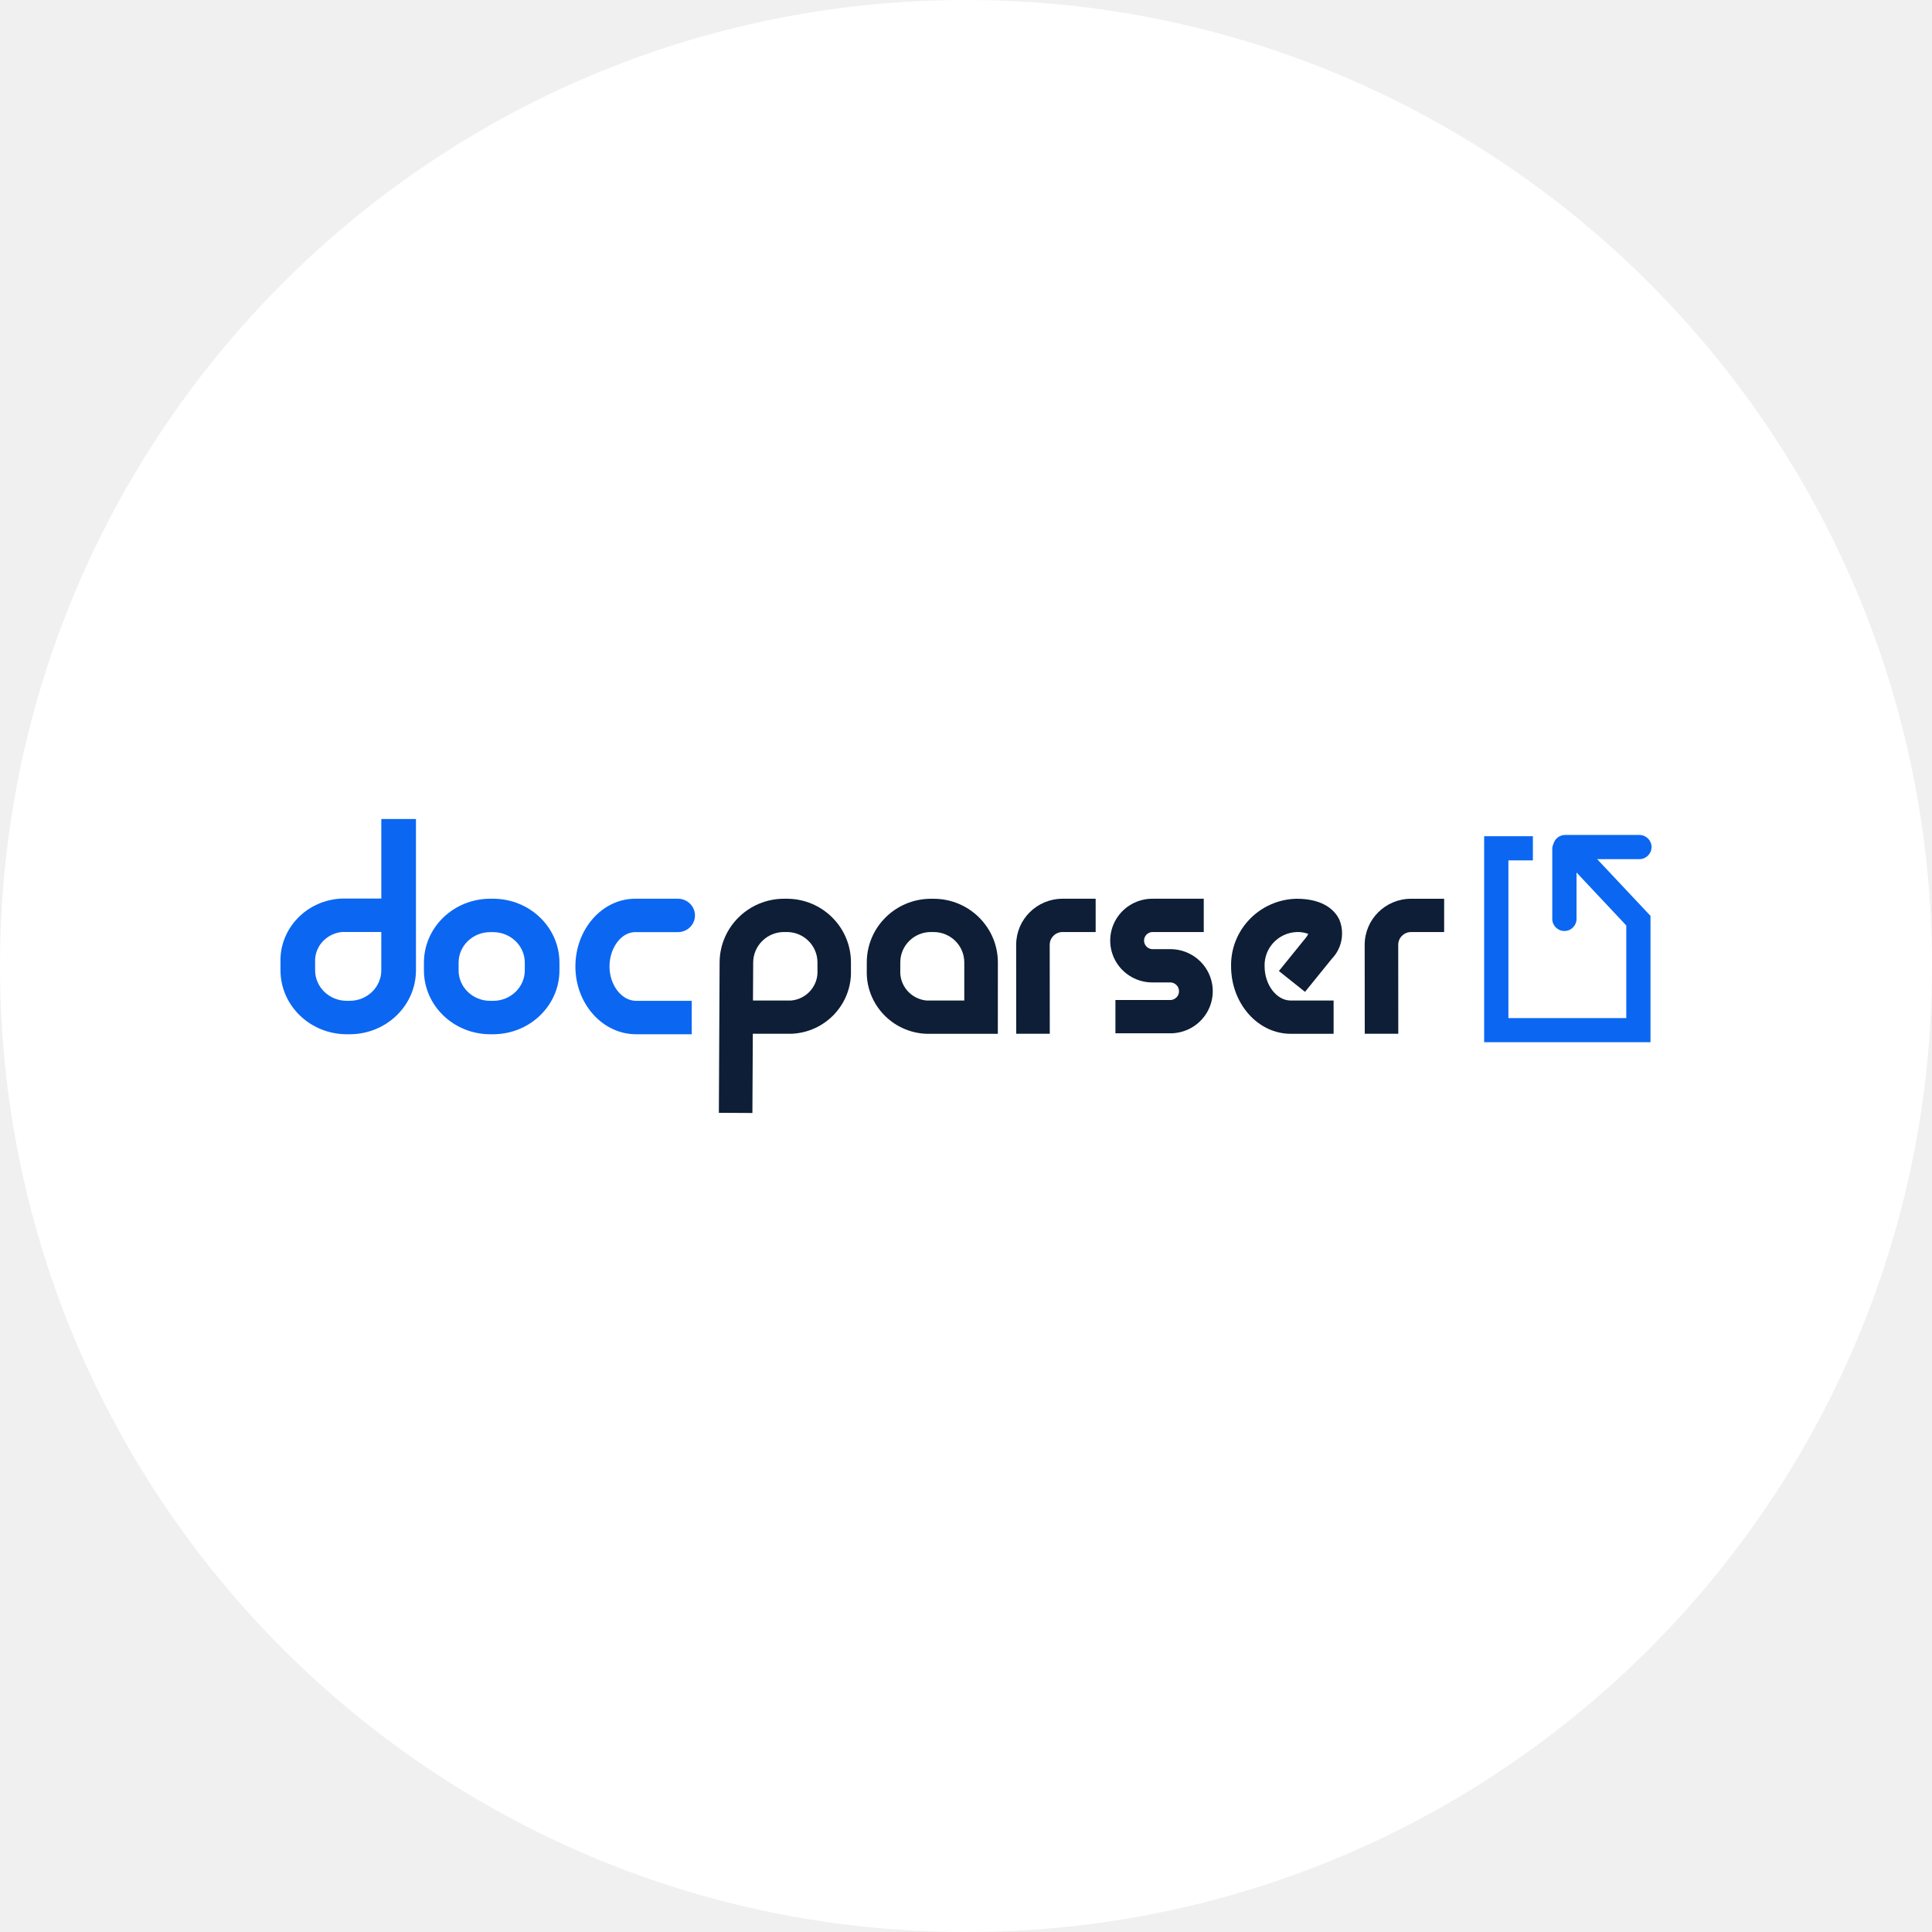
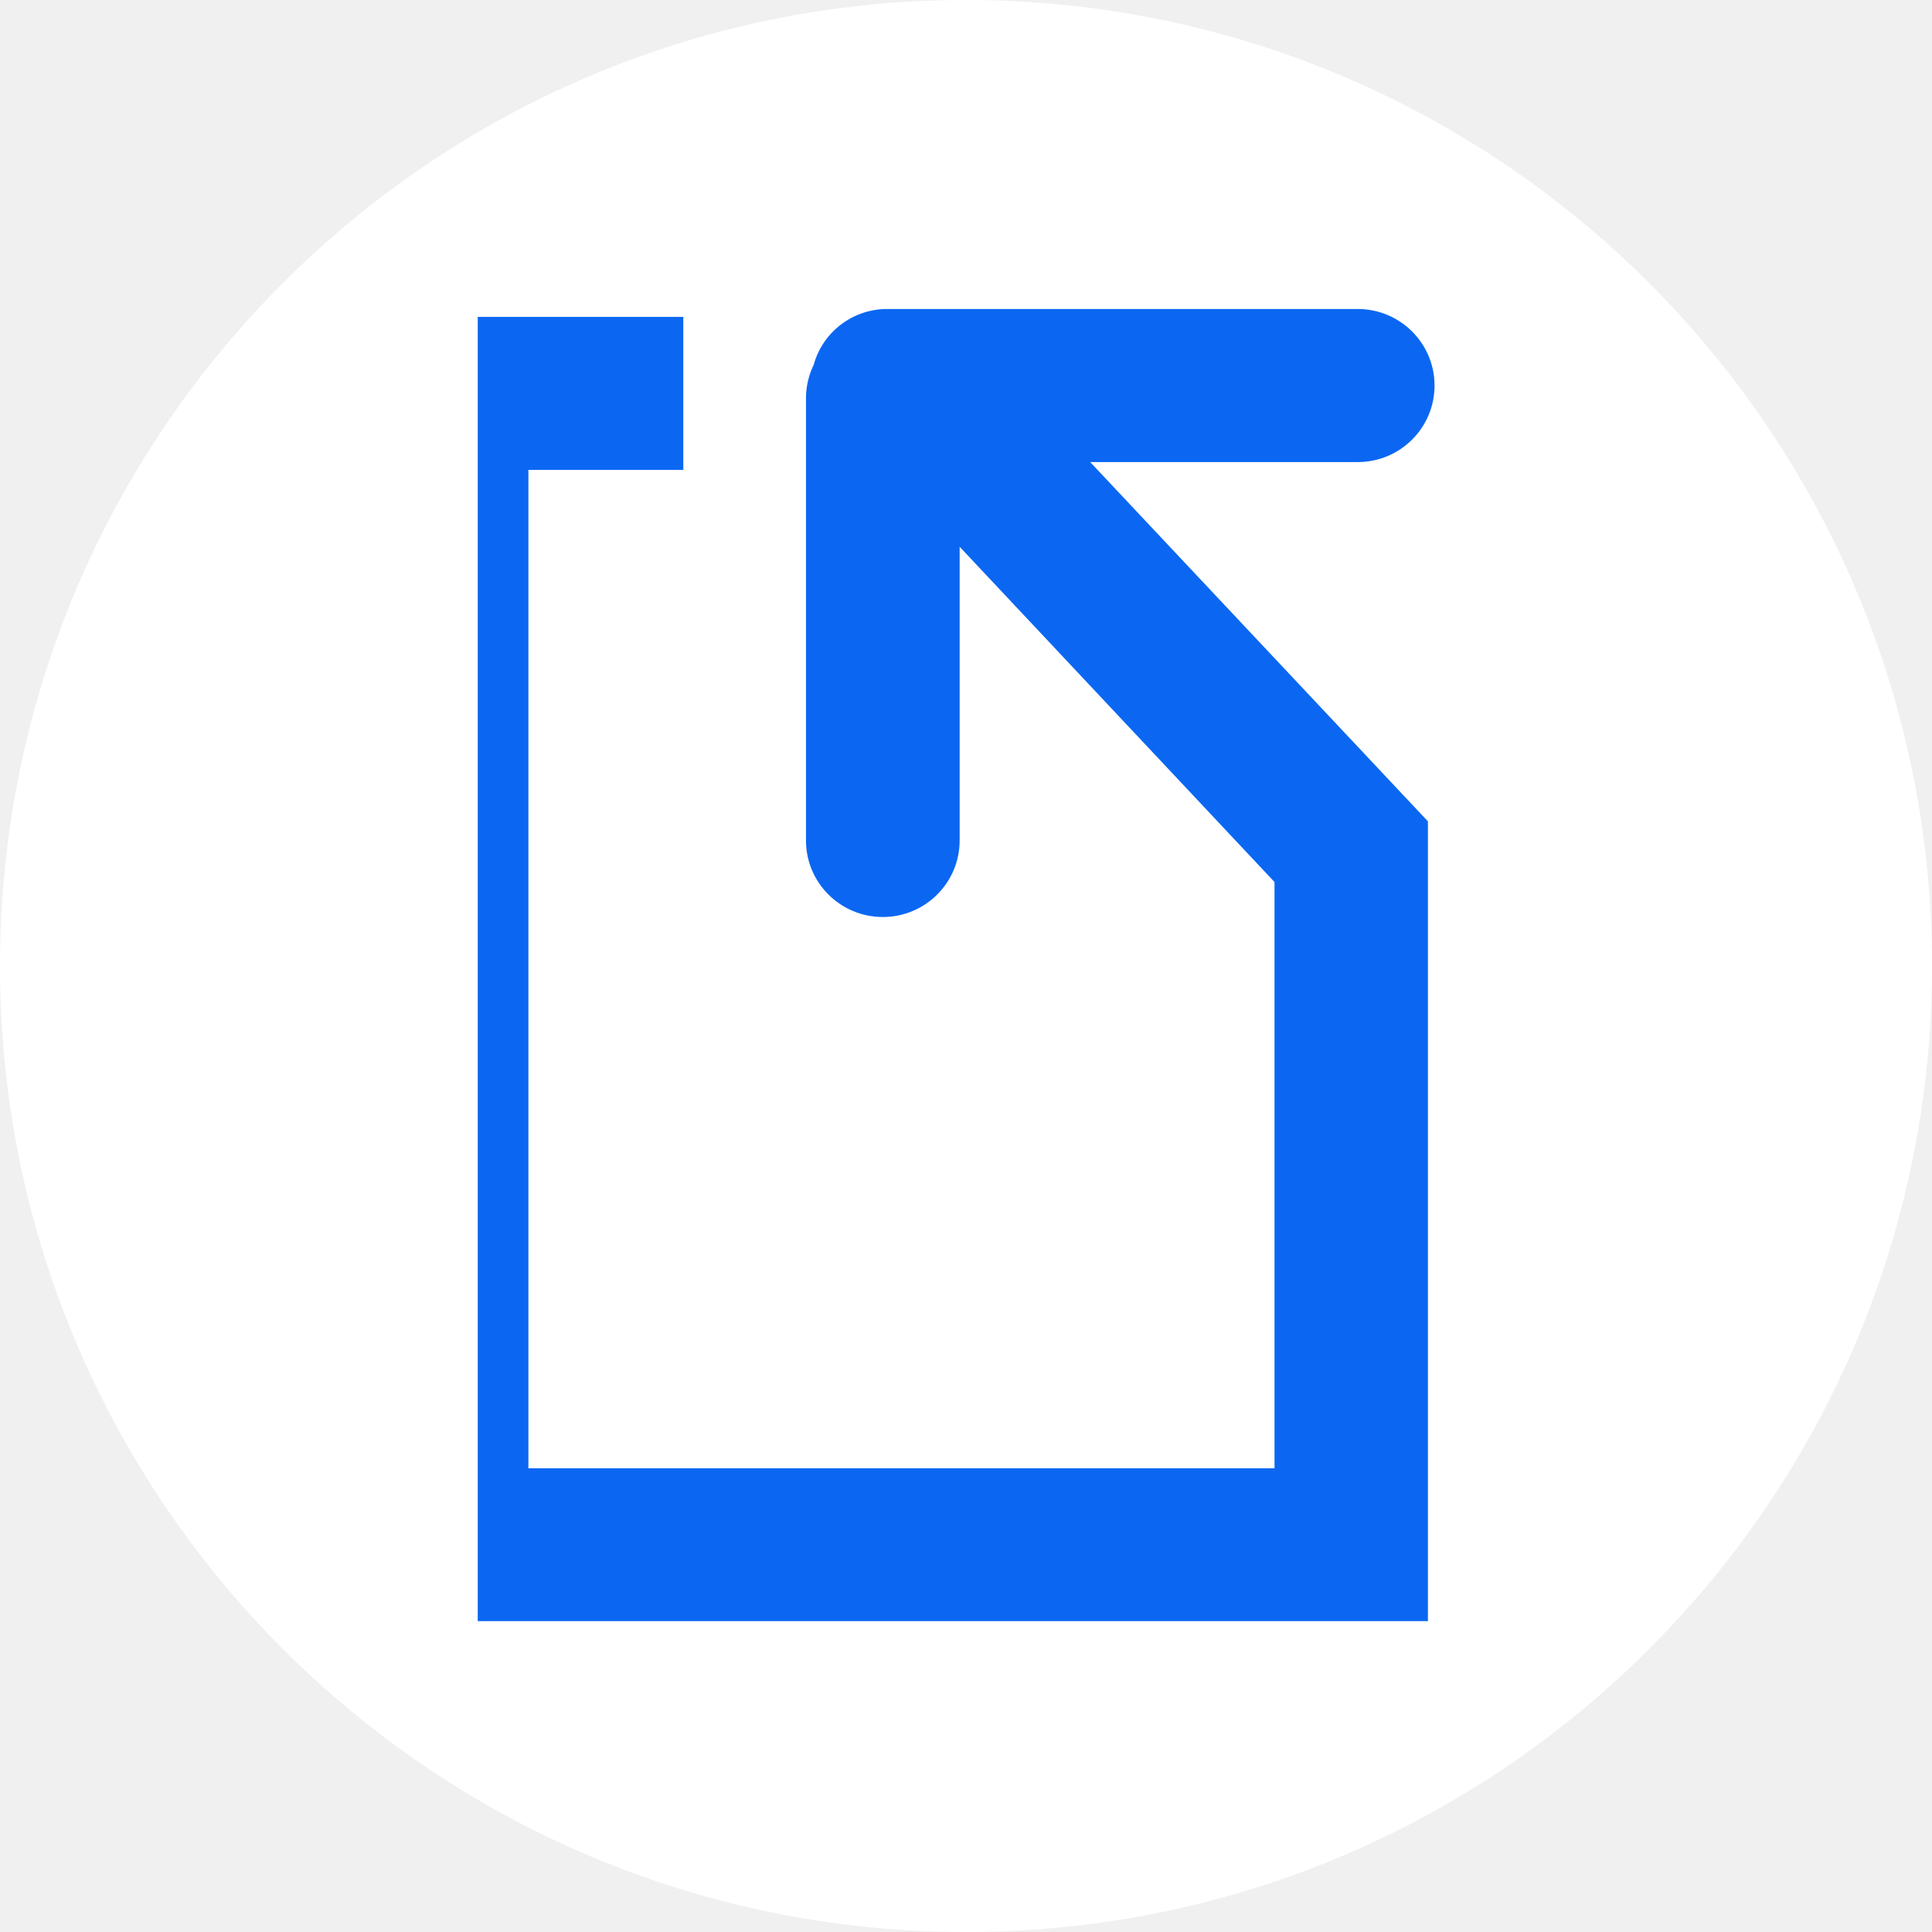
<svg xmlns="http://www.w3.org/2000/svg" width="62" height="62" viewBox="0 0 62 62" fill="none">
  <circle cx="31" cy="31" r="31" fill="#fff" />
-   <g transform="translate(9 26.2831) scale(0.148372)" fill-rule="nonzero">
-     <g transform="translate(94.82759 17.24138)" fill="#0D1E36">
-       <path d="M64.311,29.205 L64.298,9.955 C64.303,4.464 68.785,0.011 74.319,0.002 L81.491,0.002 L81.491,7.201 L74.317,7.201 C72.793,7.212 71.561,8.437 71.553,9.949 L71.568,29.199 L64.311,29.205 Z" />
-       <path d="M139.694,29.205 L139.679,9.955 C139.684,4.465 144.166,0.014 149.698,0.006 L156.865,0.006 L156.865,7.206 L149.698,7.206 C148.174,7.214 146.942,8.437 146.934,9.949 L146.948,29.201 L139.694,29.205 Z" />
-       <path d="M54.166,29.215 L44.89,29.215 C37.508,28.934 31.742,22.786 31.989,15.459 L31.989,13.767 C31.997,6.173 38.198,0.019 45.85,0.01 L46.484,0.01 C54.133,0.027 60.329,6.178 60.341,13.769 L60.333,29.215 L54.166,29.215 L54.166,29.215 Z M45.85,7.201 C42.199,7.203 39.24,10.138 39.236,13.761 L39.236,15.452 C39.039,18.79 41.533,21.686 44.885,22.012 L53.079,22.012 L53.079,13.759 C53.067,10.146 50.121,7.219 46.48,7.204 L45.846,7.204 L45.85,7.201 Z" />
-       <path d="M97.509,29.106 L85.769,29.106 L85.769,21.907 L97.509,21.907 C98.215,21.94 98.883,21.585 99.246,20.983 C99.608,20.381 99.608,19.629 99.246,19.028 C98.883,18.426 98.215,18.071 97.509,18.103 L93.956,18.103 C90.651,18.174 87.567,16.465 85.893,13.635 C84.22,10.806 84.22,7.3 85.893,4.47 C87.567,1.641 90.651,-0.069 93.956,0.002 L104.872,0.002 L104.872,7.201 L93.956,7.201 C93.26,7.155 92.595,7.497 92.233,8.089 C91.87,8.681 91.87,9.424 92.233,10.016 C92.595,10.608 93.26,10.951 93.956,10.904 L97.507,10.904 C100.817,10.854 103.897,12.578 105.567,15.415 C107.236,18.251 107.236,21.761 105.567,24.598 C103.897,27.434 100.817,29.158 97.507,29.108 L97.509,29.106 Z" />
-       <path d="M132.96,29.215 L123.684,29.215 C116.569,29.215 110.783,22.662 110.783,14.613 C110.645,6.697 116.987,0.163 124.963,0.004 C131.097,0.004 133.383,2.821 134.191,4.502 C135.387,7.408 134.748,10.74 132.558,13.005 L126.776,20.142 L121.123,15.635 L126.903,8.499 C127.132,8.225 127.328,7.925 127.485,7.604 C126.679,7.305 125.821,7.17 124.961,7.208 C120.992,7.364 117.896,10.673 118.033,14.613 C118.033,18.628 120.619,22.018 123.682,22.018 L132.958,22.018 L132.958,29.215 L132.96,29.215 Z" />
-       <path d="M7.25,46.341 L-0.004,46.305 L0.157,13.744 C0.211,6.152 6.418,0.02 14.069,0.002 L14.703,0.002 C22.355,0.01 28.556,6.164 28.564,13.759 L28.564,15.45 C28.811,22.778 23.045,28.926 15.663,29.207 L7.339,29.207 L7.25,46.341 Z M7.373,22.012 L15.672,22.012 C19.024,21.686 21.519,18.79 21.321,15.452 L21.321,13.761 C21.317,10.14 18.36,7.205 14.712,7.201 L14.077,7.201 C10.417,7.209 7.446,10.143 7.419,13.775 L7.373,22.012 Z" />
+   <svg x="15.331" y="9" width="31.338" height="44" viewBox="48.15 26.65 4.95 6.95">
+     <g transform="translate(9 26.2831) scale(0.148372)" fill-rule="nonzero">
+       <g transform="translate(94.82759 17.24138)" fill="#0D1E36">
+         <path d="M64.311,29.205 L64.298,9.955 C64.303,4.464 68.785,0.011 74.319,0.002 L81.491,0.002 L81.491,7.201 L74.317,7.201 C72.793,7.212 71.561,8.437 71.553,9.949 L71.568,29.199 L64.311,29.205 Z" />
+         <path d="M139.694,29.205 L139.679,9.955 C139.684,4.465 144.166,0.014 149.698,0.006 L156.865,0.006 L156.865,7.206 L149.698,7.206 C148.174,7.214 146.942,8.437 146.934,9.949 L146.948,29.201 L139.694,29.205 Z" />
+         <path d="M54.166,29.215 L44.89,29.215 C37.508,28.934 31.742,22.786 31.989,15.459 L31.989,13.767 C31.997,6.173 38.198,0.019 45.85,0.01 L46.484,0.01 C54.133,0.027 60.329,6.178 60.341,13.769 L60.333,29.215 L54.166,29.215 L54.166,29.215 Z M45.85,7.201 C42.199,7.203 39.24,10.138 39.236,13.761 L39.236,15.452 C39.039,18.79 41.533,21.686 44.885,22.012 L53.079,22.012 L53.079,13.759 C53.067,10.146 50.121,7.219 46.48,7.204 L45.846,7.204 L45.85,7.201 Z" />
+         <path d="M97.509,29.106 L85.769,29.106 L85.769,21.907 L97.509,21.907 C98.215,21.94 98.883,21.585 99.246,20.983 C99.608,20.381 99.608,19.629 99.246,19.028 C98.883,18.426 98.215,18.071 97.509,18.103 L93.956,18.103 C90.651,18.174 87.567,16.465 85.893,13.635 C84.22,10.806 84.22,7.3 85.893,4.47 C87.567,1.641 90.651,-0.069 93.956,0.002 L104.872,0.002 L104.872,7.201 L93.956,7.201 C93.26,7.155 92.595,7.497 92.233,8.089 C91.87,8.681 91.87,9.424 92.233,10.016 C92.595,10.608 93.26,10.951 93.956,10.904 L97.507,10.904 C100.817,10.854 103.897,12.578 105.567,15.415 C107.236,18.251 107.236,21.761 105.567,24.598 C103.897,27.434 100.817,29.158 97.507,29.108 L97.509,29.106 Z" />
+         <path d="M132.96,29.215 L123.684,29.215 C116.569,29.215 110.783,22.662 110.783,14.613 C110.645,6.697 116.987,0.163 124.963,0.004 C131.097,0.004 133.383,2.821 134.191,4.502 C135.387,7.408 134.748,10.74 132.558,13.005 L126.776,20.142 L121.123,15.635 L126.903,8.499 C127.132,8.225 127.328,7.925 127.485,7.604 C126.679,7.305 125.821,7.17 124.961,7.208 C120.992,7.364 117.896,10.673 118.033,14.613 C118.033,18.628 120.619,22.018 123.682,22.018 L132.958,22.018 L132.958,29.215 L132.96,29.215 Z" />
+         <path d="M7.25,46.341 L-0.004,46.305 L0.157,13.744 C0.211,6.152 6.418,0.02 14.069,0.002 L14.703,0.002 C22.355,0.01 28.556,6.164 28.564,13.759 L28.564,15.45 C28.811,22.778 23.045,28.926 15.663,29.207 L7.339,29.207 L7.25,46.341 Z M7.373,22.012 L15.672,22.012 C19.024,21.686 21.519,18.79 21.321,15.452 L21.321,13.761 C21.317,10.14 18.36,7.205 14.712,7.201 L14.077,7.201 C10.417,7.209 7.446,10.143 7.419,13.775 L7.373,22.012 Z" />
+       </g>
+       <path d="M71.17,31.897 C71.17,27.867 73.712,24.465 76.72,24.465 L85.968,24.465 C88.004,24.465 89.655,22.848 89.655,20.853 C89.655,18.858 88.004,17.241 85.968,17.241 L76.72,17.241 C69.593,17.241 63.793,23.818 63.793,31.897 C63.793,39.975 69.679,46.552 76.912,46.552 L88.955,46.552 L88.955,39.326 L76.916,39.326 C73.8,39.328 71.17,35.926 71.17,31.897 Z" fill="#0B67F2" />
+       <path d="M14.989,46.552 L14.334,46.552 C6.425,46.546 0.015,40.358 0.008,32.723 L0.008,31.023 C-0.245,23.66 5.71,17.482 13.335,17.2 L21.816,17.2 L21.816,0 L29.31,0 L29.31,32.723 C29.303,40.357 22.896,46.544 14.989,46.552 Z M13.335,24.435 C9.872,24.762 7.295,27.673 7.499,31.027 L7.499,32.727 C7.503,36.366 10.558,39.315 14.327,39.319 L14.982,39.319 C18.752,39.315 21.806,36.366 21.81,32.727 L21.81,24.435 L13.335,24.435 Z" fill="#0B67F2" />
+       <path d="M46.008,46.552 L45.367,46.552 C37.455,46.544 31.043,40.367 31.034,32.745 L31.034,31.048 C31.043,23.426 37.455,17.25 45.367,17.241 L46.023,17.241 C53.932,17.259 60.336,23.435 60.345,31.054 L60.345,32.754 C60.326,40.371 53.916,46.54 46.008,46.552 Z M45.367,24.465 C41.594,24.468 38.537,27.413 38.533,31.048 L38.533,32.745 C38.537,36.38 41.594,39.325 45.367,39.328 L46.008,39.328 C49.782,39.324 52.841,36.379 52.848,32.743 L52.848,31.043 C52.835,27.418 49.789,24.482 46.025,24.467 L45.369,24.467 L45.367,24.465 Z" fill="#0B67F2" />
+       <path d="M293.927,8.678 C295.377,8.678 296.552,7.507 296.552,6.063 C296.552,4.619 295.377,3.448 293.927,3.448 L277.825,3.448 C276.662,3.46 275.648,4.239 275.341,5.356 C275.173,5.701 275.084,6.078 275.078,6.461 L275.078,21.605 C275.078,23.049 276.254,24.22 277.703,24.22 C279.153,24.22 280.328,23.049 280.328,21.605 L280.328,11.571 L291.085,23.025 L291.085,43.053 L265.594,43.053 L265.594,8.946 L270.887,8.946 L270.887,3.718 L260.345,3.718 L260.345,48.276 L296.326,48.276 L296.326,20.952 L284.788,8.678 L293.927,8.678 Z" fill="#0B67F2" />
    </g>
-     <path d="M71.17,31.897 C71.17,27.867 73.712,24.465 76.72,24.465 L85.968,24.465 C88.004,24.465 89.655,22.848 89.655,20.853 C89.655,18.858 88.004,17.241 85.968,17.241 L76.72,17.241 C69.593,17.241 63.793,23.818 63.793,31.897 C63.793,39.975 69.679,46.552 76.912,46.552 L88.955,46.552 L88.955,39.326 L76.916,39.326 C73.8,39.328 71.17,35.926 71.17,31.897 Z" fill="#0B67F2" />
-     <path d="M14.989,46.552 L14.334,46.552 C6.425,46.546 0.015,40.358 0.008,32.723 L0.008,31.023 C-0.245,23.66 5.71,17.482 13.335,17.2 L21.816,17.2 L21.816,0 L29.31,0 L29.31,32.723 C29.303,40.357 22.896,46.544 14.989,46.552 Z M13.335,24.435 C9.872,24.762 7.295,27.673 7.499,31.027 L7.499,32.727 C7.503,36.366 10.558,39.315 14.327,39.319 L14.982,39.319 C18.752,39.315 21.806,36.366 21.81,32.727 L21.81,24.435 L13.335,24.435 Z" fill="#0B67F2" />
-     <path d="M46.008,46.552 L45.367,46.552 C37.455,46.544 31.043,40.367 31.034,32.745 L31.034,31.048 C31.043,23.426 37.455,17.25 45.367,17.241 L46.023,17.241 C53.932,17.259 60.336,23.435 60.345,31.054 L60.345,32.754 C60.326,40.371 53.916,46.54 46.008,46.552 Z M45.367,24.465 C41.594,24.468 38.537,27.413 38.533,31.048 L38.533,32.745 C38.537,36.38 41.594,39.325 45.367,39.328 L46.008,39.328 C49.782,39.324 52.841,36.379 52.848,32.743 L52.848,31.043 C52.835,27.418 49.789,24.482 46.025,24.467 L45.369,24.467 L45.367,24.465 Z" fill="#0B67F2" />
-     <path d="M293.927,8.678 C295.377,8.678 296.552,7.507 296.552,6.063 C296.552,4.619 295.377,3.448 293.927,3.448 L277.825,3.448 C276.662,3.46 275.648,4.239 275.341,5.356 C275.173,5.701 275.084,6.078 275.078,6.461 L275.078,21.605 C275.078,23.049 276.254,24.22 277.703,24.22 C279.153,24.22 280.328,23.049 280.328,21.605 L280.328,11.571 L291.085,23.025 L291.085,43.053 L265.594,43.053 L265.594,8.946 L270.887,8.946 L270.887,3.718 L260.345,3.718 L260.345,48.276 L296.326,48.276 L296.326,20.952 L284.788,8.678 L293.927,8.678 Z" fill="#0B67F2" />
-   </g>
+   </svg>
</svg>
